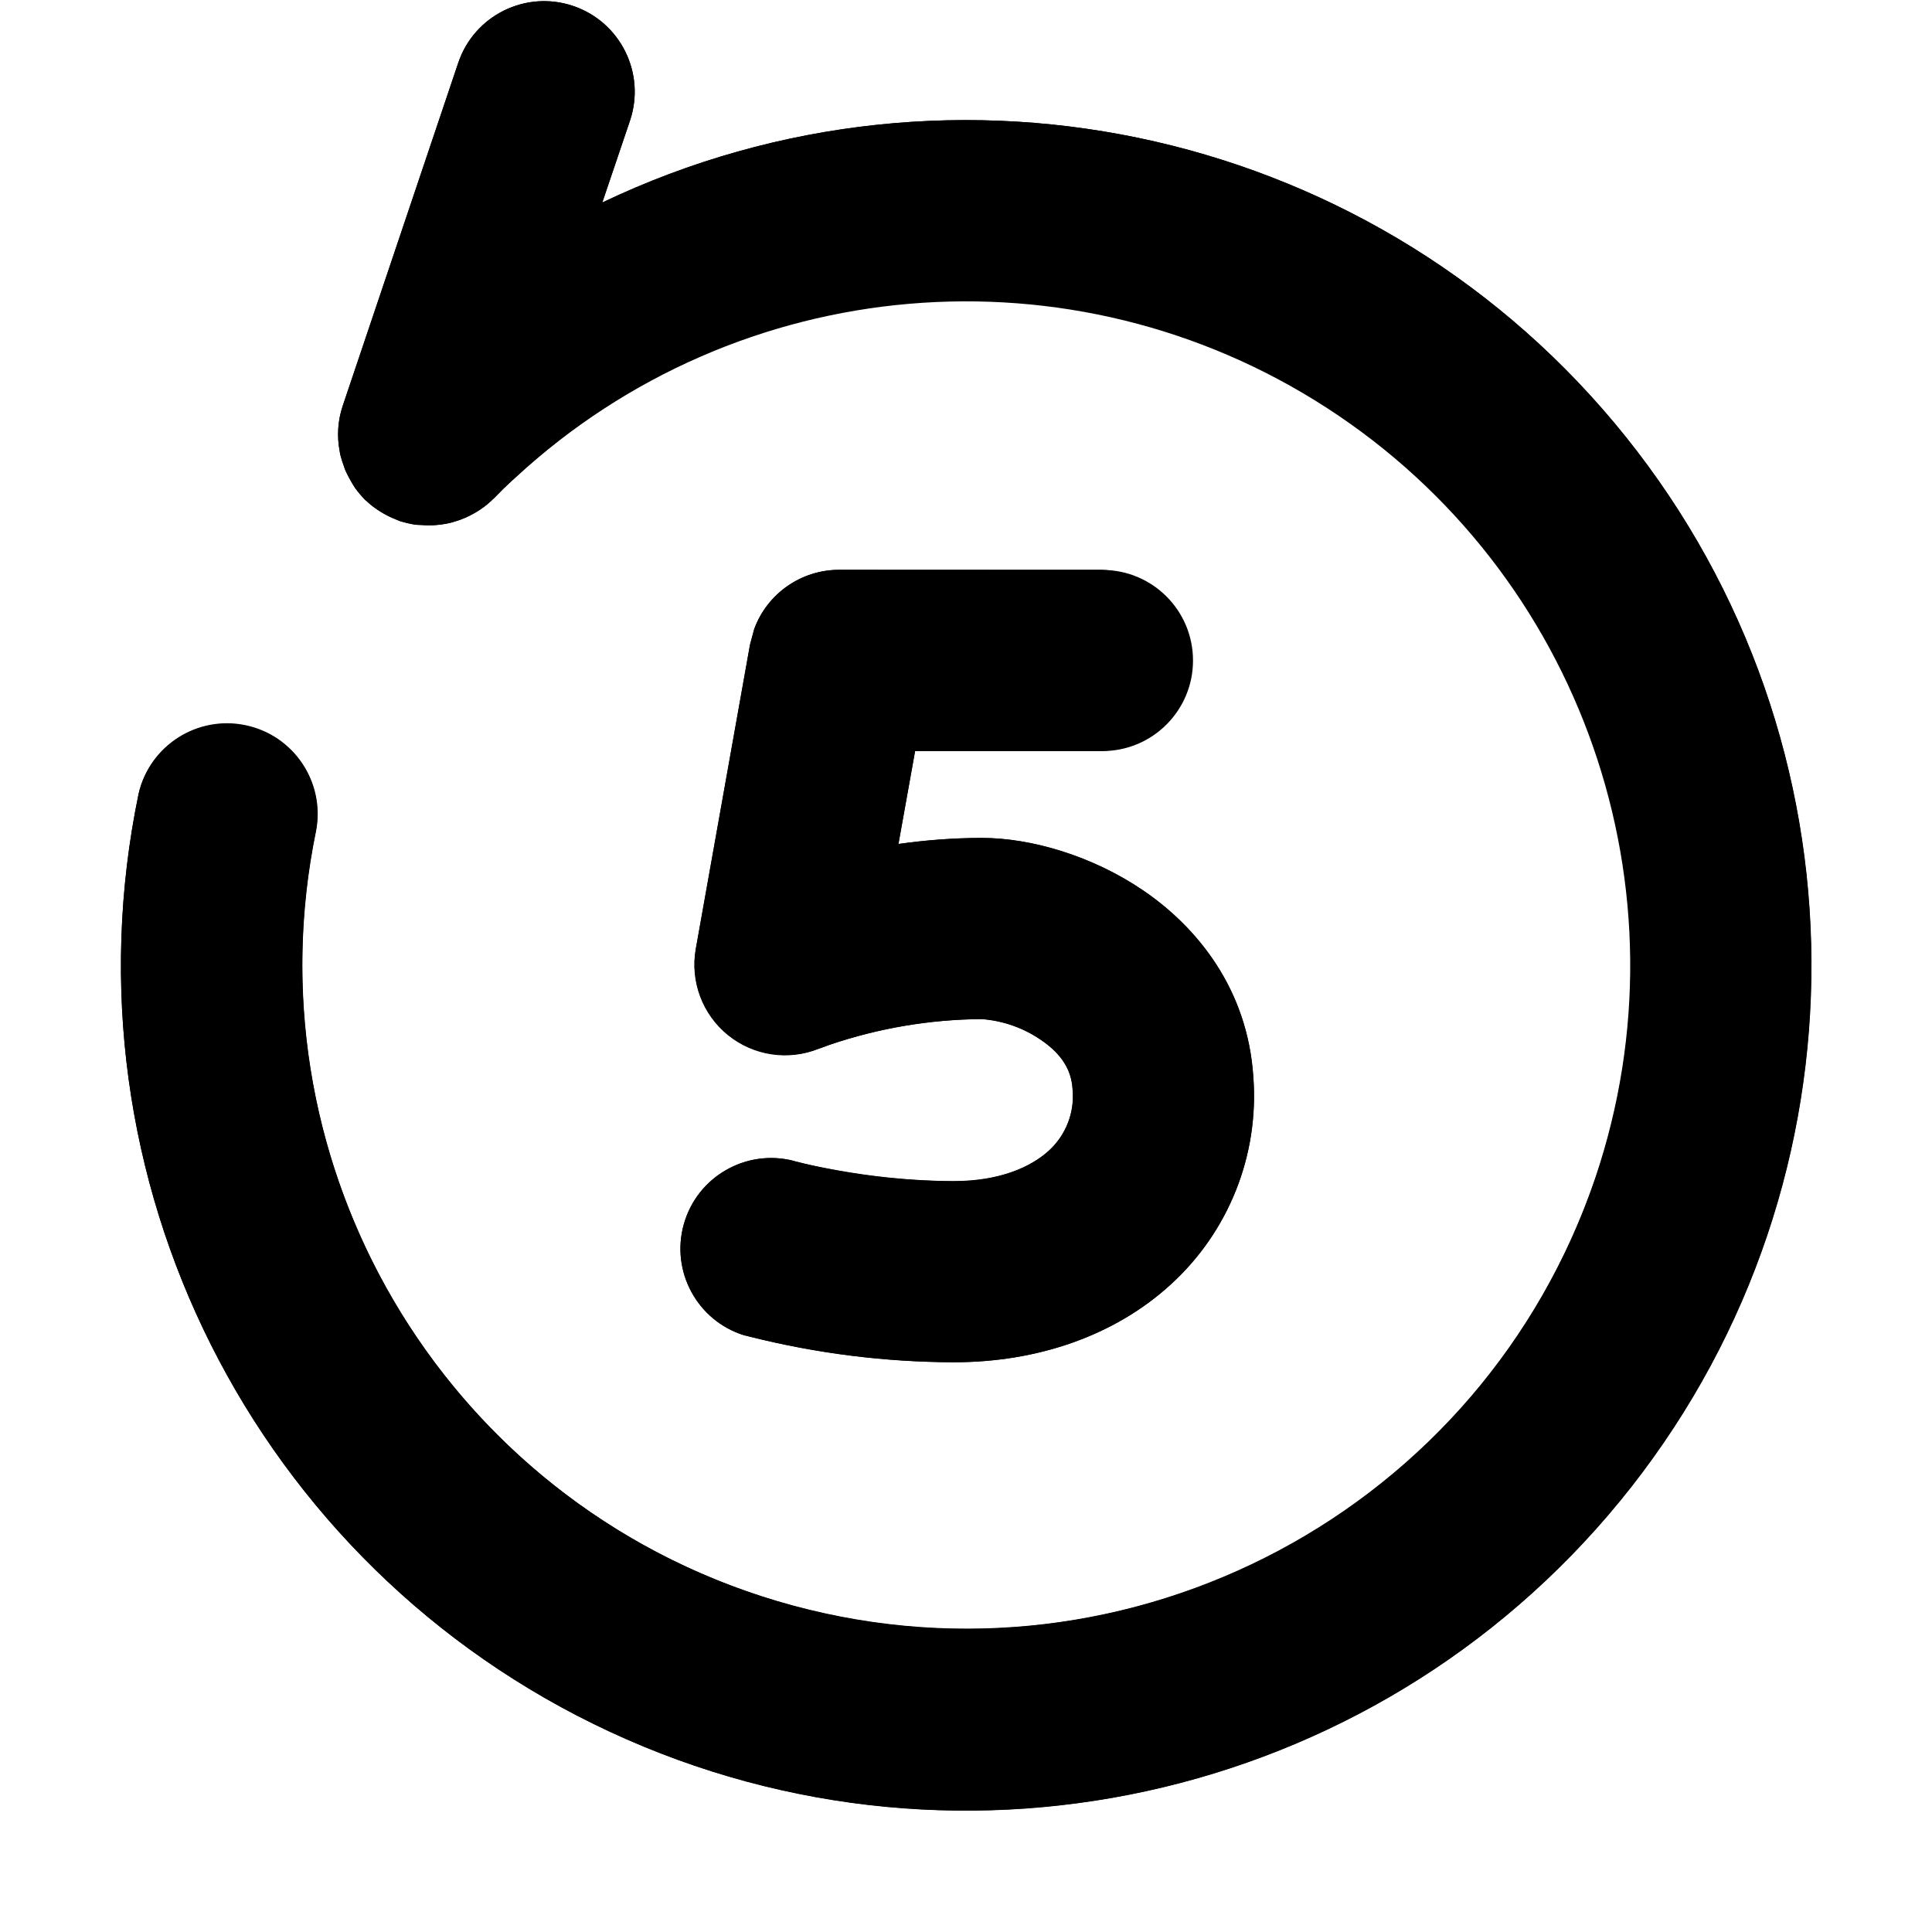
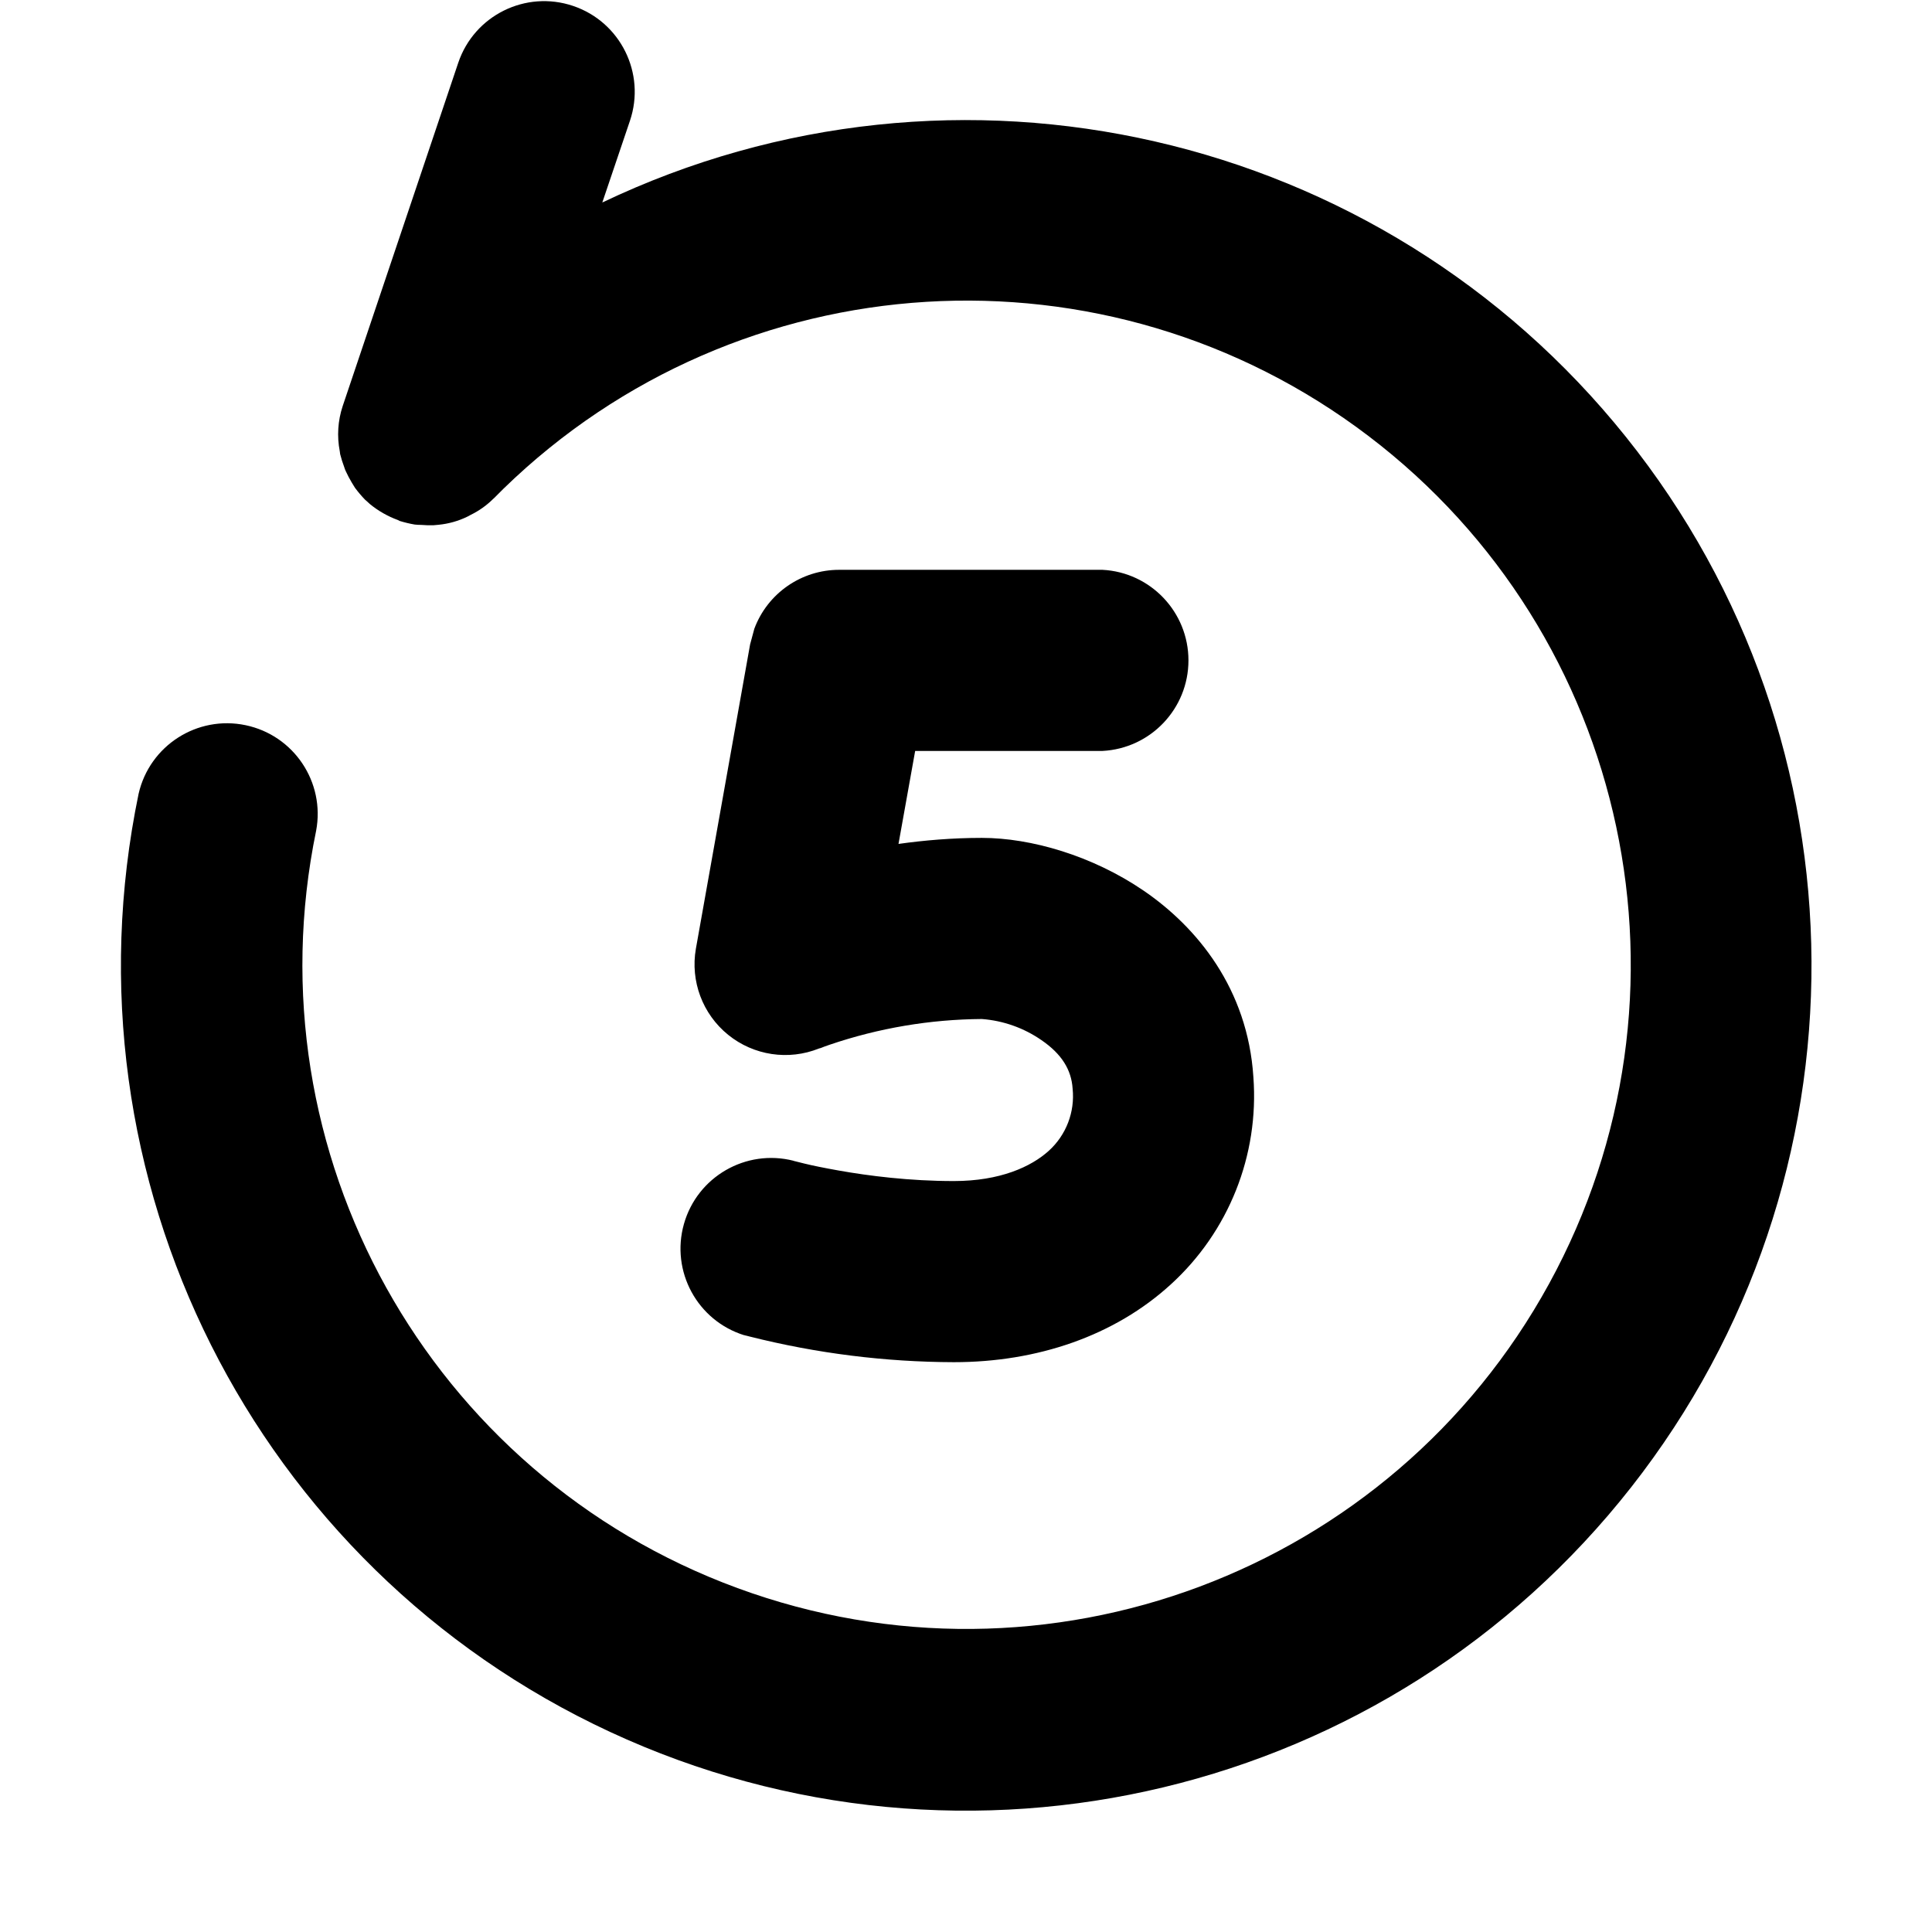
<svg xmlns="http://www.w3.org/2000/svg" width="16" height="16" fill="none" viewBox="0 0 16 16">
  <g fill="currentColor">
-     <path d="M3.795.52A.75.75 0 0 1 5.217 1l-.229.677a6.999 6.999 0 1 1-3.84 4.896.75.75 0 0 1 1.468.306A5.5 5.5 0 0 0 13.213 9.75a5.5 5.5 0 0 0-8.944-5.795q-.051.044-.1.092l-.076.078-.009.008a.74.74 0 0 1-.324.188l-.022.007a.8.8 0 0 1-.256.02q-.023 0-.047-.003a1 1 0 0 1-.126-.03l-.013-.005-.045-.019a.8.8 0 0 1-.19-.118l-.021-.019-.017-.014a1 1 0 0 1-.083-.099l-.027-.044a1 1 0 0 1-.05-.095q-.007-.015-.012-.032a1 1 0 0 1-.034-.108l-.004-.023a.74.74 0 0 1 .024-.375zm5.335 4.2a.75.75 0 0 1 0 1.5H7.578l-.138.77c.213-.03.445-.05.69-.05.407 0 .915.147 1.34.437.442.302.862.812.909 1.544a2.11 2.11 0 0 1-.684 1.717c-.466.426-1.104.644-1.797.644a7 7 0 0 1-1.689-.212l-.031-.008-.01-.002-.003-.001h-.002a.751.751 0 0 1 .408-1.445l.001.001.016.004.072.018a5.6 5.6 0 0 0 1.238.146c.385 0 .641-.12.786-.252a.61.61 0 0 0 .198-.513c-.01-.157-.09-.288-.258-.403a1 1 0 0 0-.494-.175 4 4 0 0 0-1.26.213l-.073.027-.015.005a.75.75 0 0 1-1.02-.827l.449-2.52.035-.129a.75.75 0 0 1 .704-.49z" />
    <path d="M3.795.52A.75.75 0 0 1 5.217 1l-.229.677a7 7 0 1 1-3.84 4.896.751.751 0 0 1 1.47.307A5.5 5.5 0 1 0 4.17 4.047l-.077.077-.009.008a.7.7 0 0 1-.186.132l-.026.014a.7.7 0 0 1-.24.068l-.044.004a1 1 0 0 1-.1-.003q-.028 0-.054-.003a1 1 0 0 1-.125-.03l-.013-.007a.8.8 0 0 1-.232-.132l-.025-.023-.016-.014a1 1 0 0 1-.083-.098l-.027-.044a1 1 0 0 1-.05-.095q-.007-.015-.012-.032a1 1 0 0 1-.034-.108l-.003-.023a.74.74 0 0 1 .024-.375z" />
    <path d="M9.13 4.719a.751.751 0 0 1 0 1.5H7.579l-.138.77c.213-.03.446-.05.69-.05.407 0 .915.147 1.34.437.442.302.862.812.909 1.544a2.11 2.11 0 0 1-.684 1.717c-.466.426-1.105.644-1.797.644a7 7 0 0 1-1.689-.212l-.031-.008q-.006 0-.01-.003h-.005a.751.751 0 0 1 .408-1.445l.001.001.016.004.072.018q.101.025.286.058c.248.044.586.087.952.087.384 0 .641-.119.786-.25a.61.61 0 0 0 .198-.515c-.01-.156-.09-.287-.258-.402a1 1 0 0 0-.494-.175 4 4 0 0 0-1.26.213q-.05.017-.073.027l-.015.004a.751.751 0 0 1-1.02-.826l.449-2.52.035-.13a.75.75 0 0 1 .704-.488z" />
  </g>
</svg>
